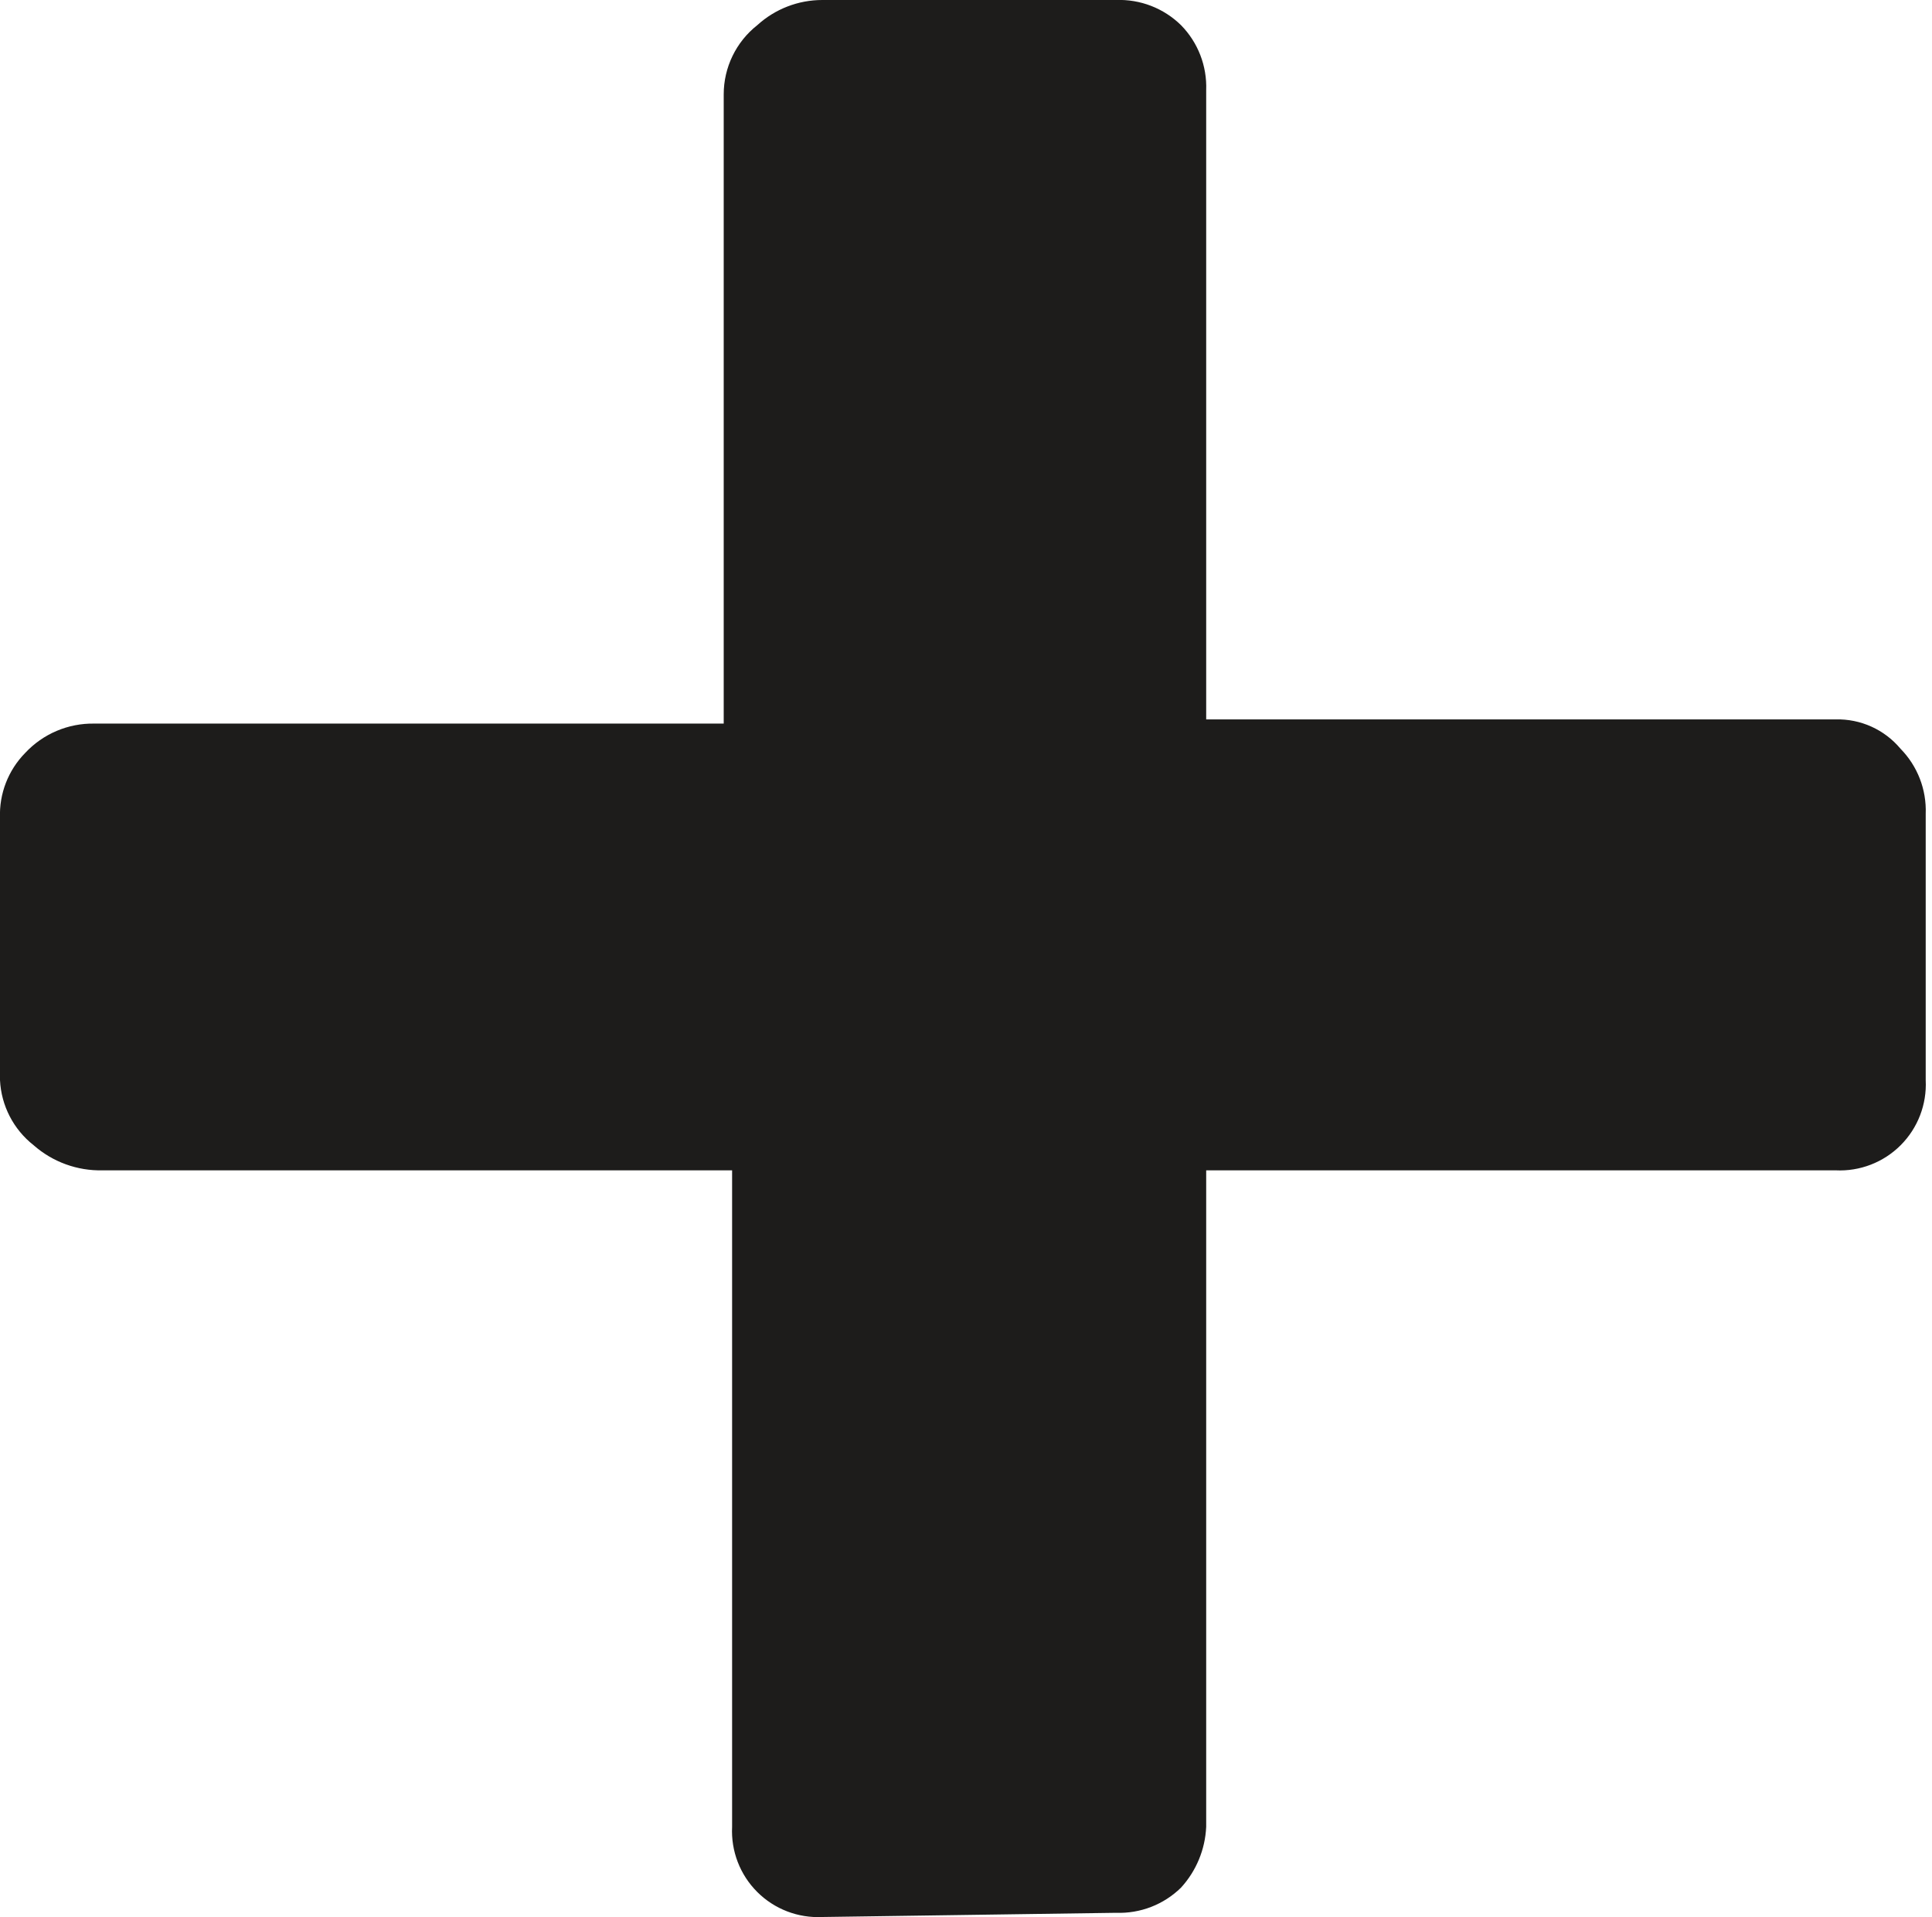
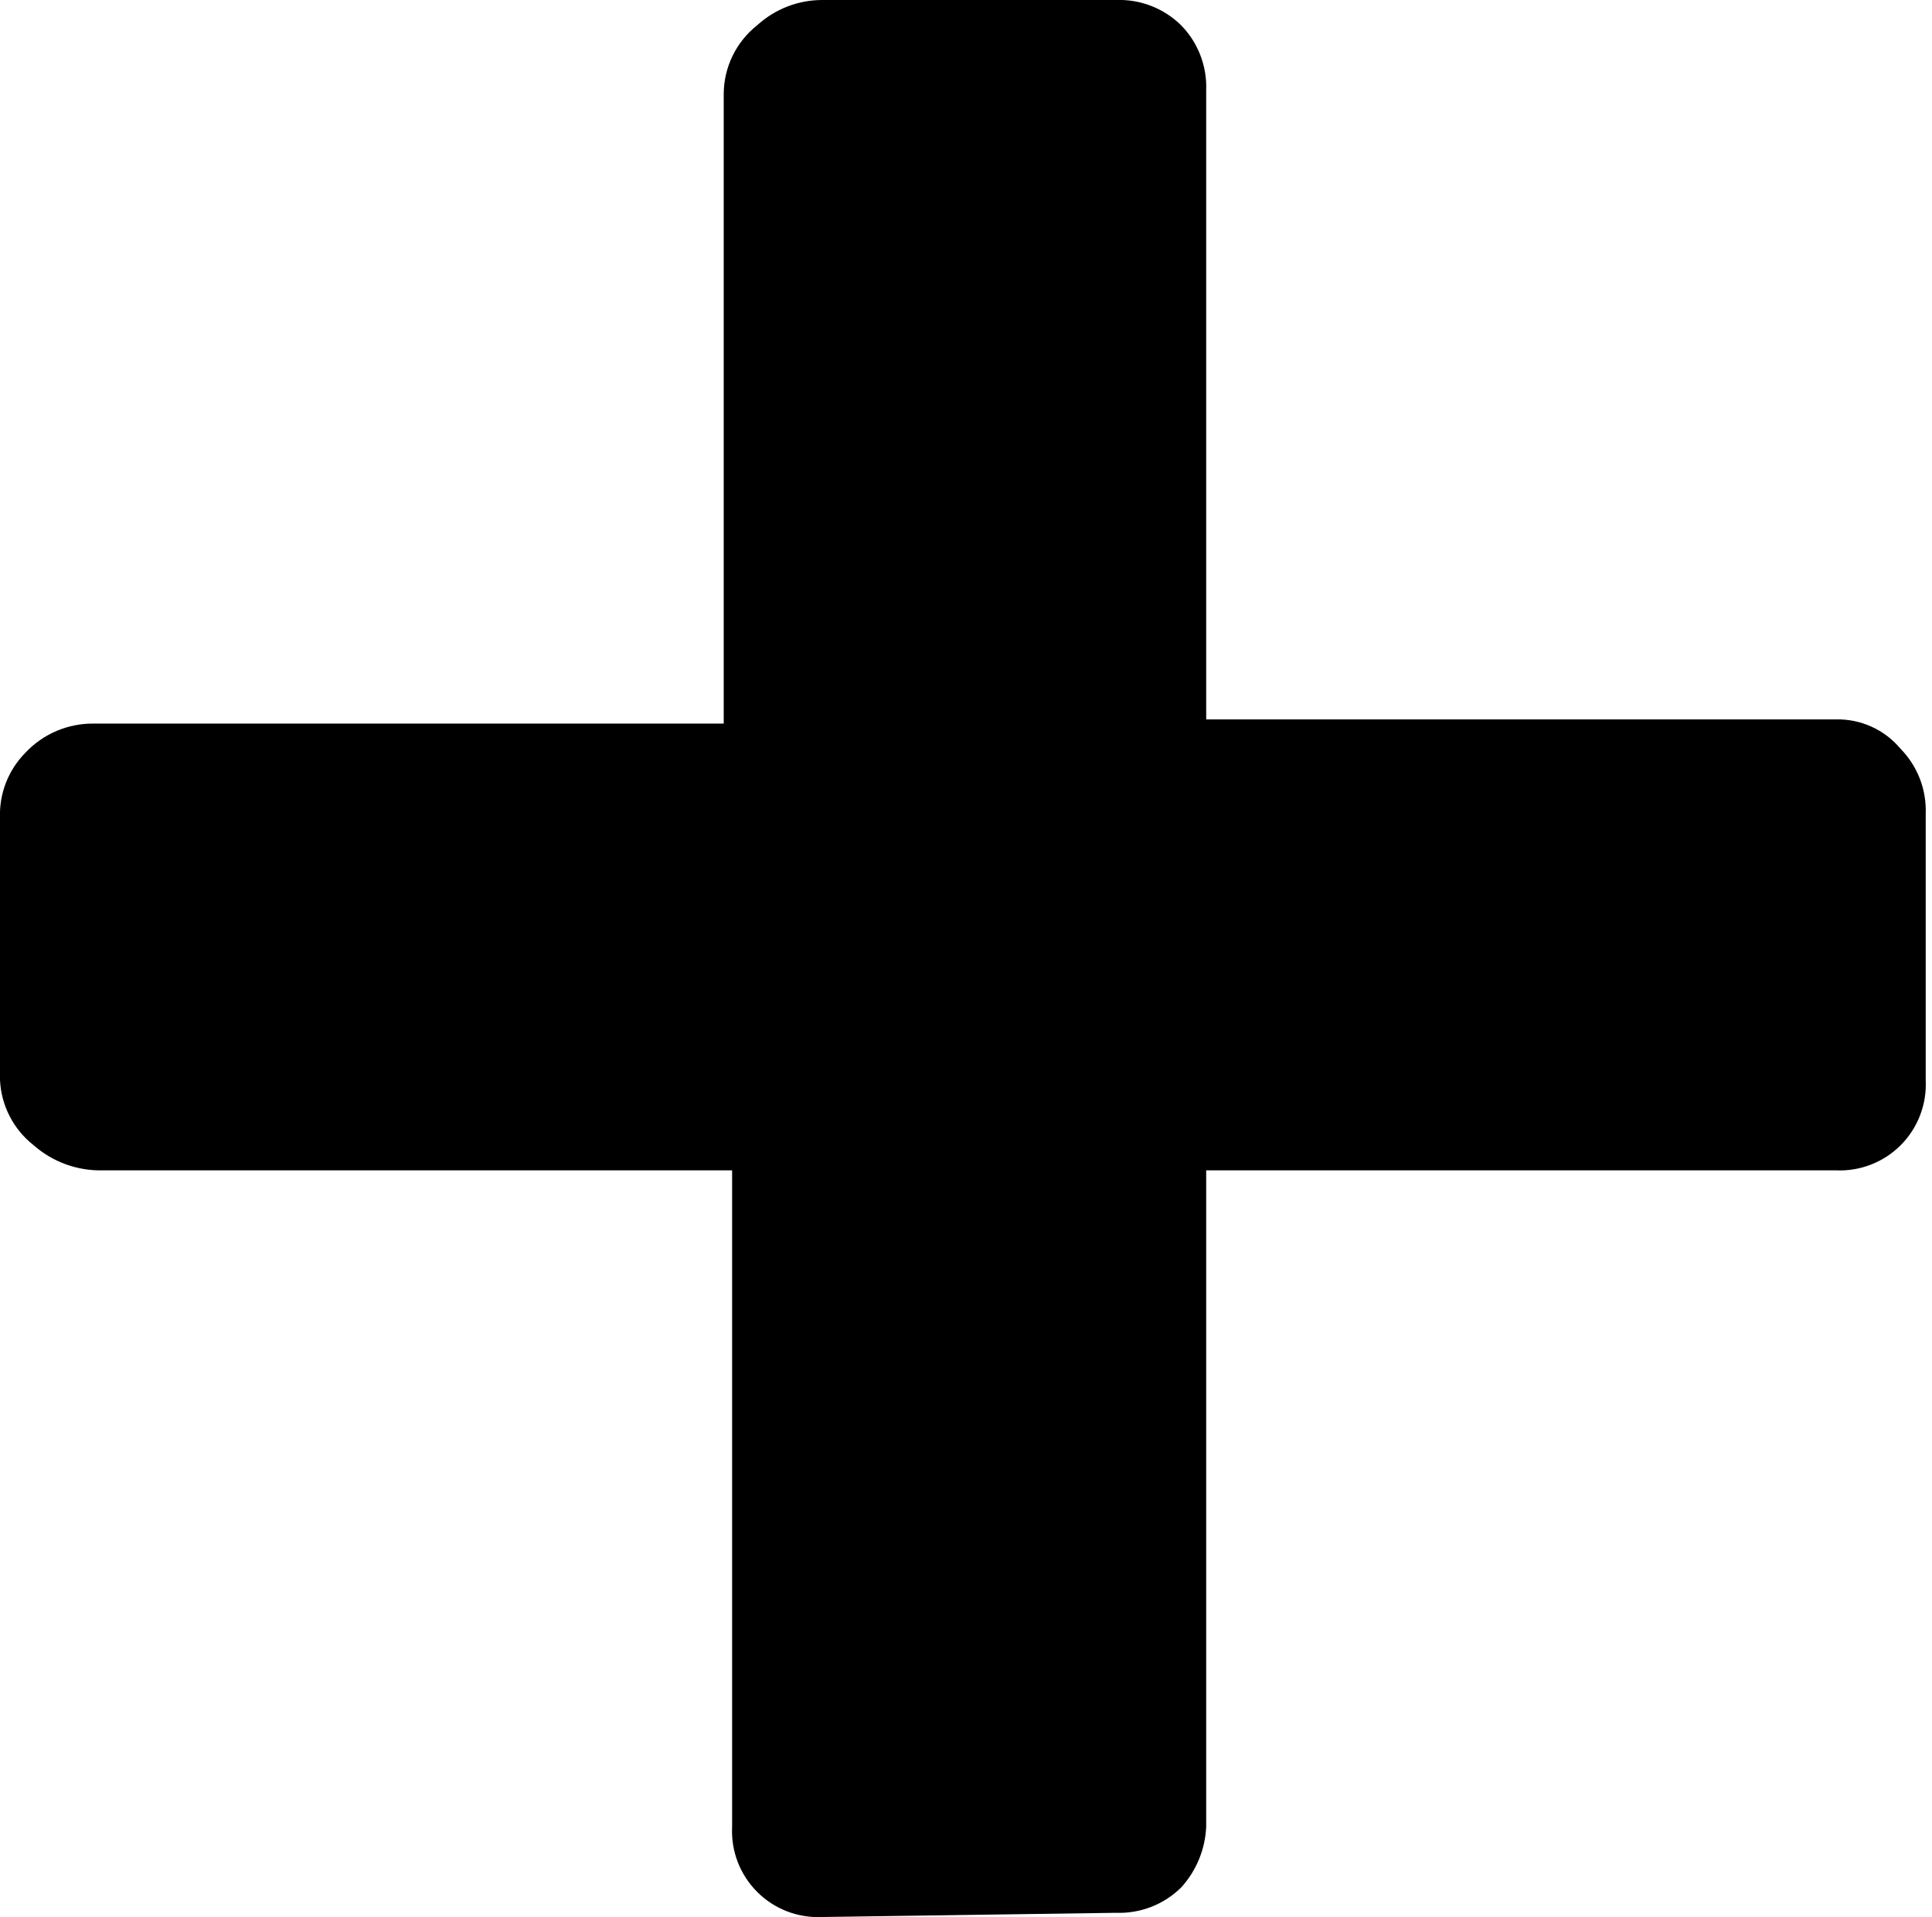
<svg xmlns="http://www.w3.org/2000/svg" width="9.21" height="9.14" viewBox="0 0 9.21 9.14">
-   <path fill="#1d1c1b" d="M3.92 9.14a.41.41 0 0 1-.43-.43V5.58h-3a.48.48 0 0 1-.33-.12.42.42 0 0 1-.16-.31V3.9a.42.42 0 0 1 .12-.31.44.44 0 0 1 .33-.14h3v-3a.42.42 0 0 1 .16-.33.46.46 0 0 1 .31-.12h1.4a.42.42 0 0 1 .31.12.42.42 0 0 1 .12.31v3h3a.39.39 0 0 1 .31.14.42.42 0 0 1 .12.31v1.27a.41.41 0 0 1-.43.43h-3v3.13a.46.46 0 0 1-.12.29.42.42 0 0 1-.31.12z" />
+   <path d="M3.92 9.14a.41.41 0 0 1-.43-.43V5.58h-3a.48.48 0 0 1-.33-.12.42.42 0 0 1-.16-.31V3.9a.42.42 0 0 1 .12-.31.44.44 0 0 1 .33-.14h3v-3a.42.42 0 0 1 .16-.33.46.46 0 0 1 .31-.12h1.4a.42.42 0 0 1 .31.12.42.42 0 0 1 .12.31v3h3a.39.39 0 0 1 .31.14.42.42 0 0 1 .12.31v1.27a.41.41 0 0 1-.43.43h-3v3.13a.46.46 0 0 1-.12.29.42.42 0 0 1-.31.12z" />
</svg>
